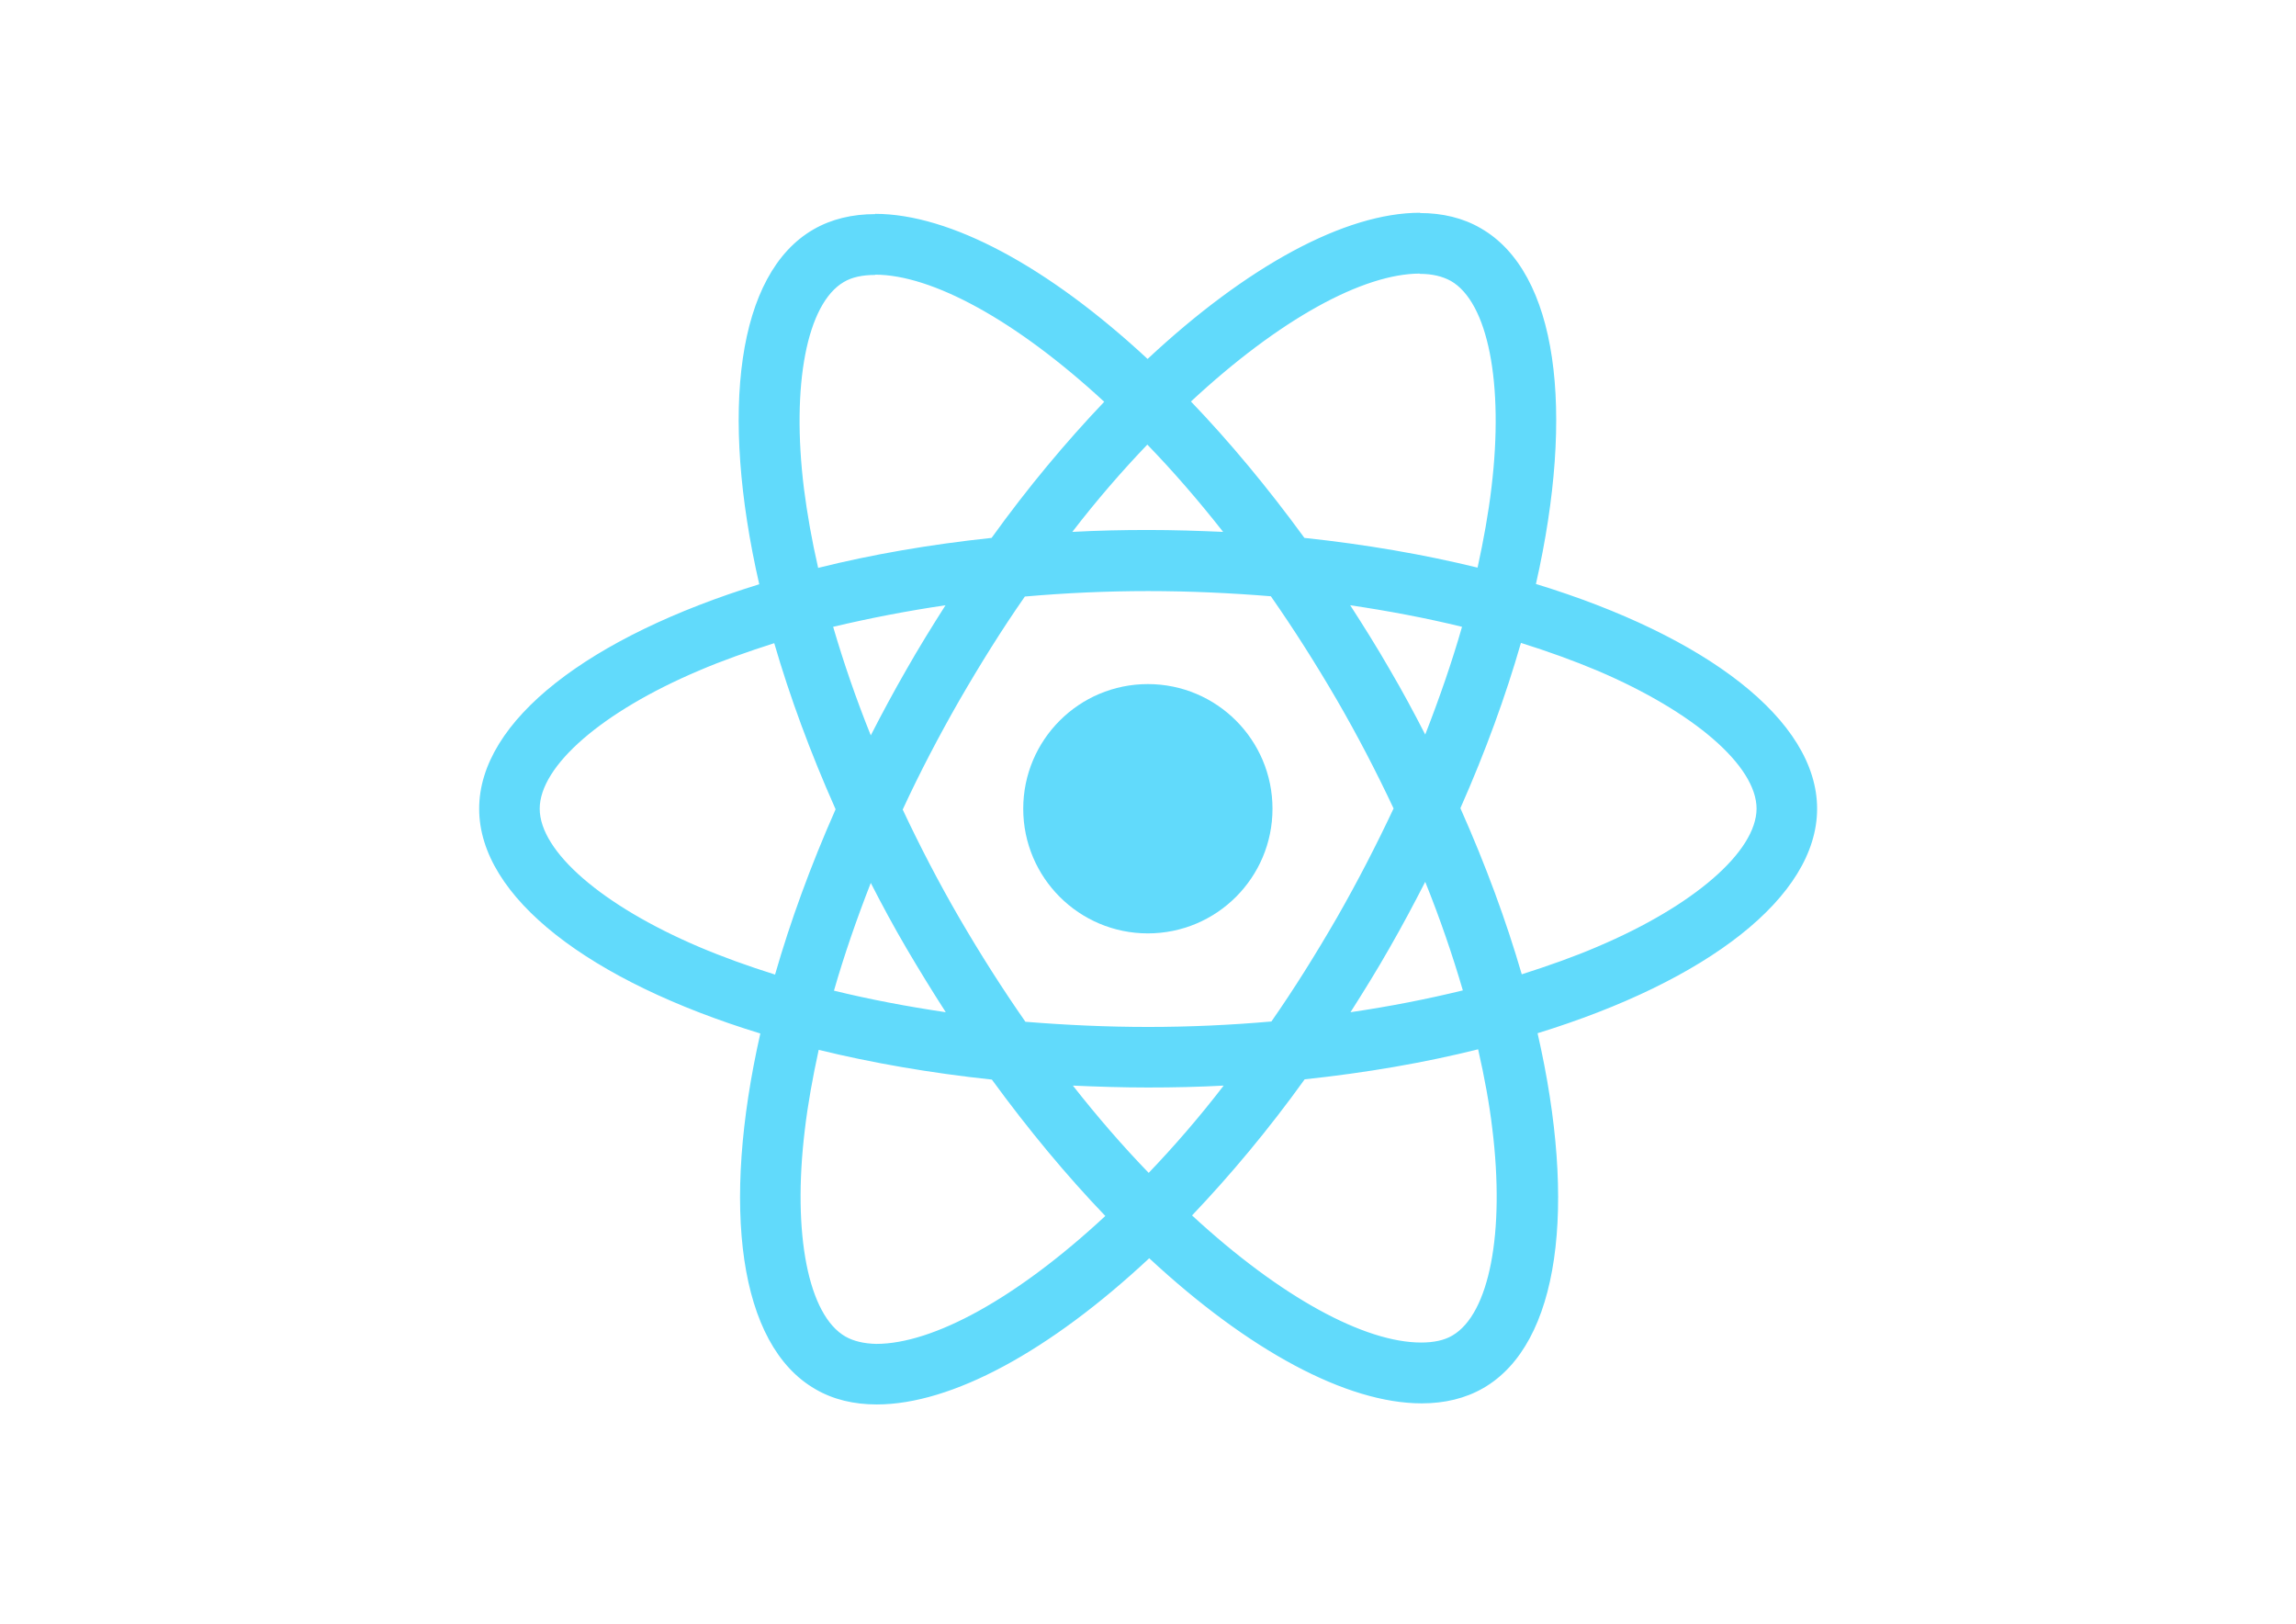
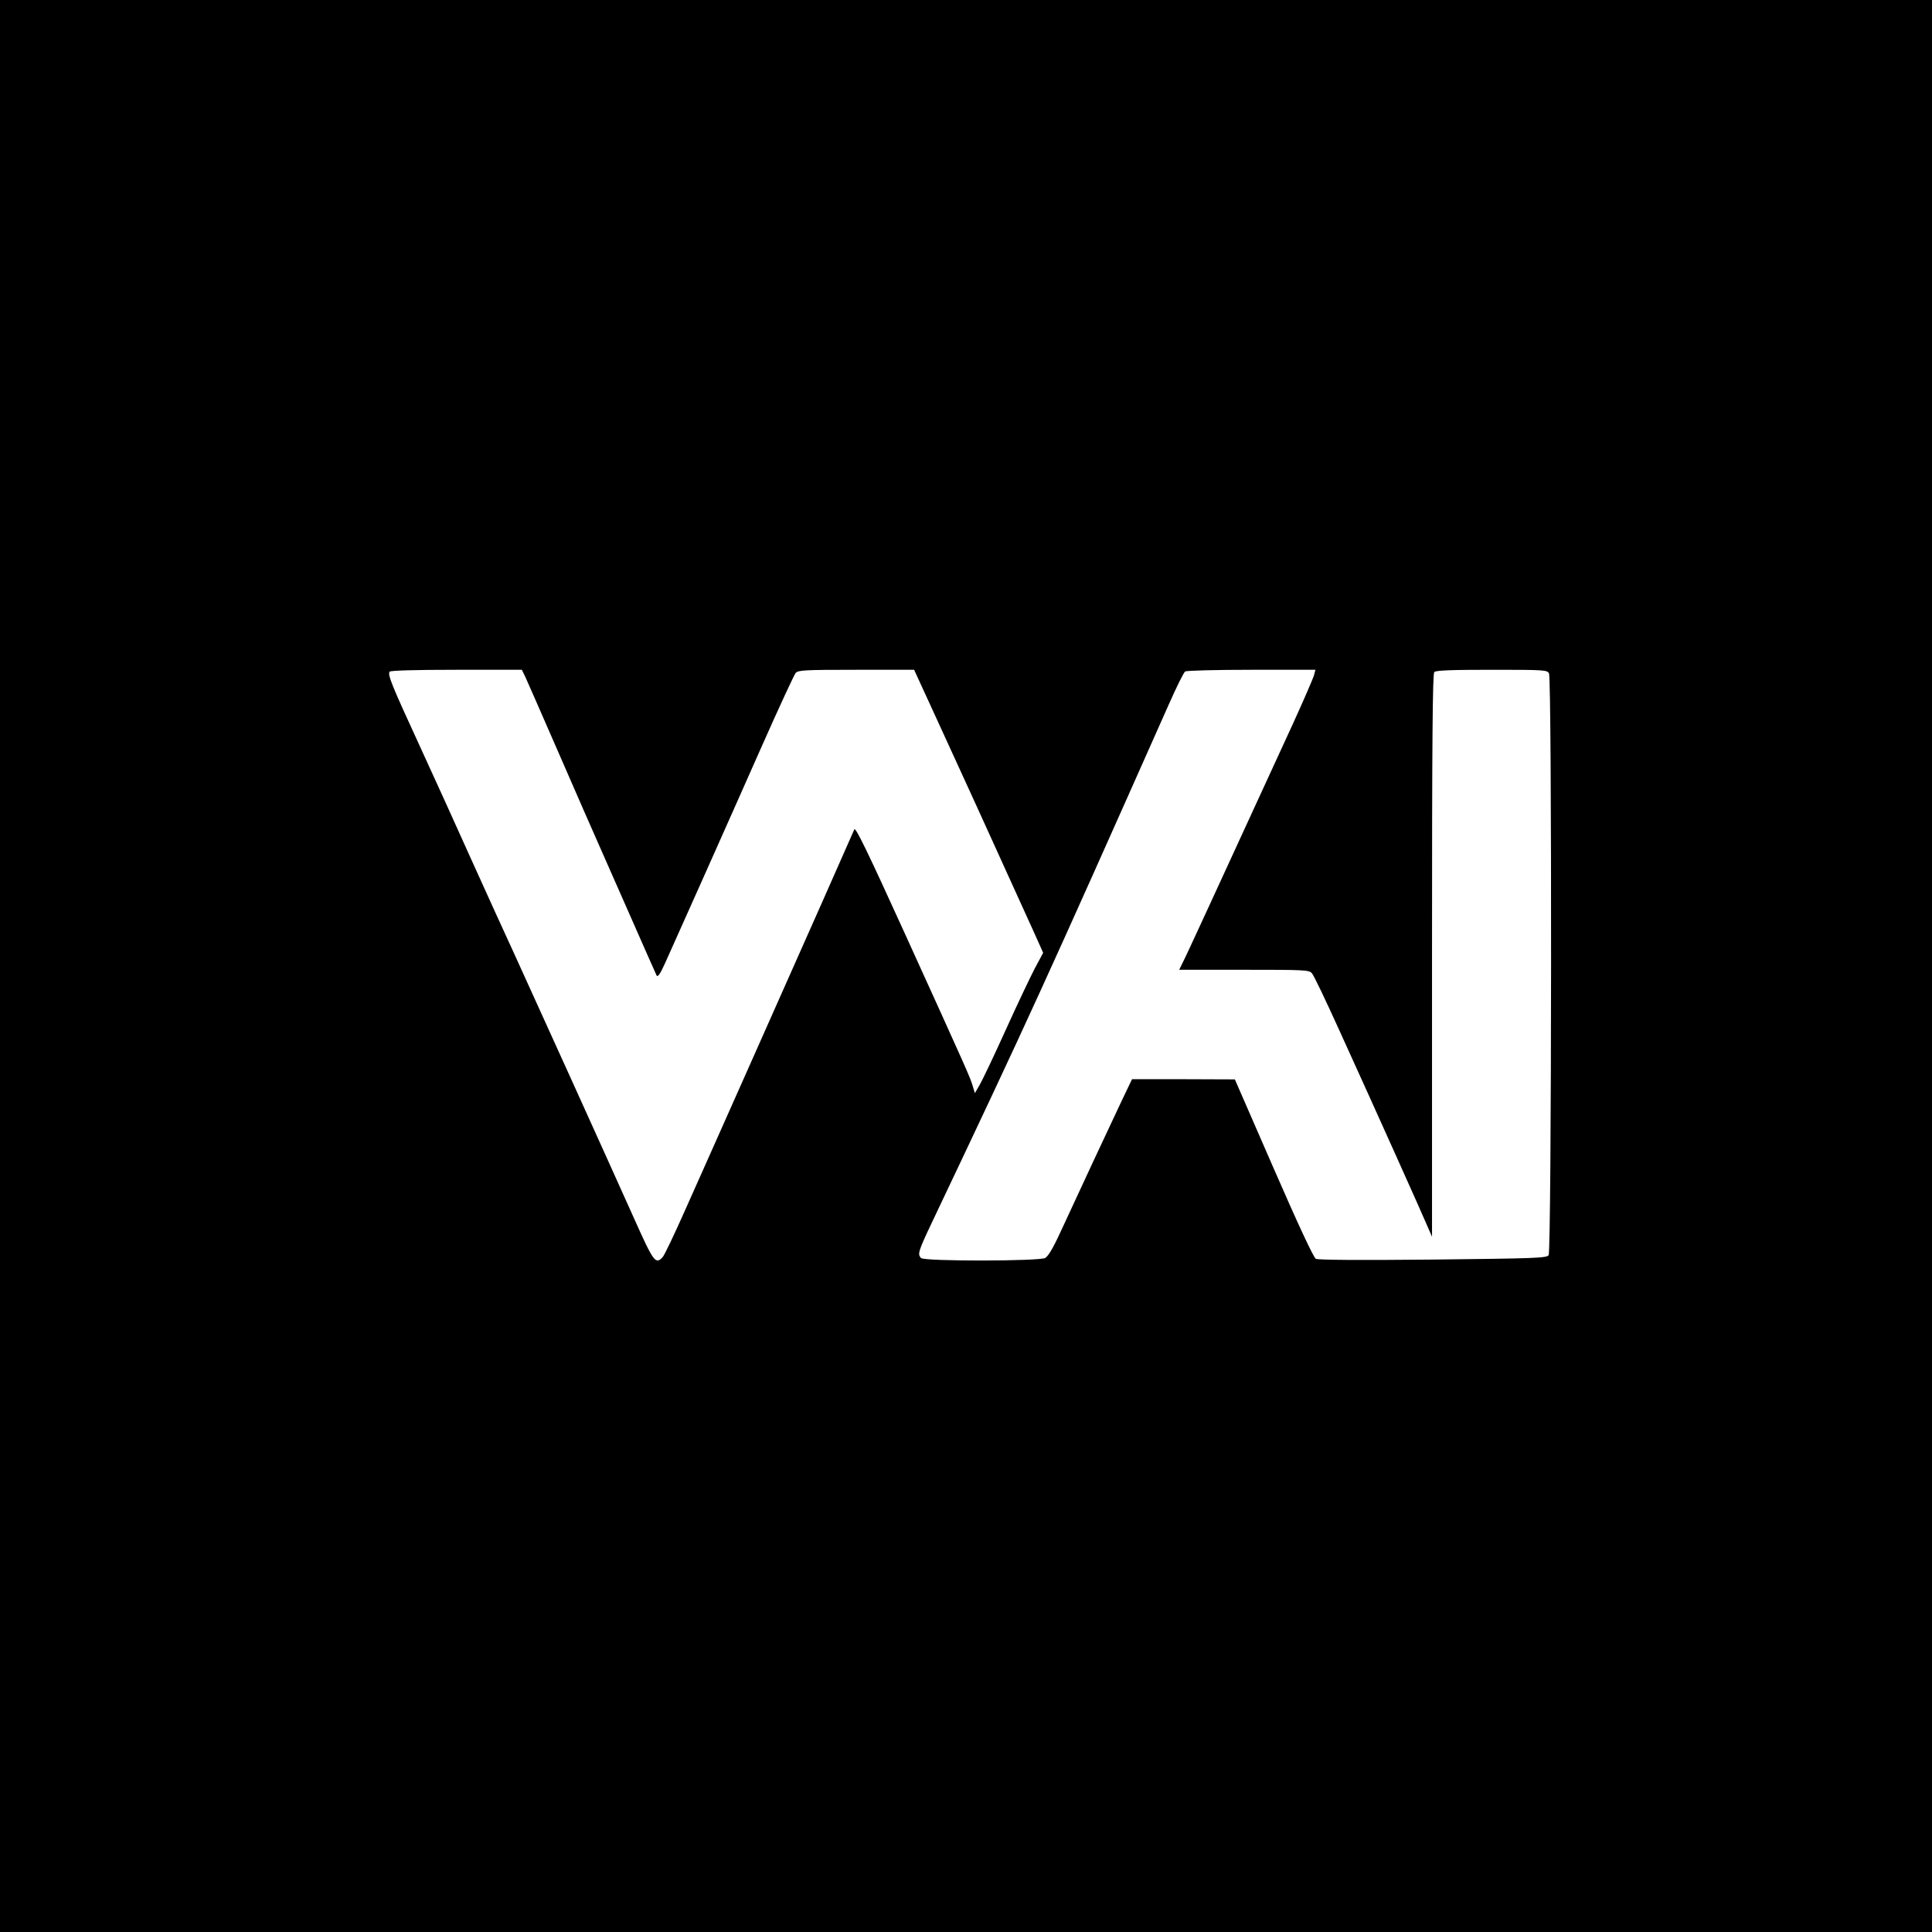
- <svg xmlns="http://www.w3.org/2000/svg" viewBox="0 0 841.9 595.3">
-   <g fill="#61DAFB">
-     <path d="M666.3 296.5c0-32.5-40.7-63.3-103.1-82.4 14.4-63.6 8-114.2-20.2-130.4-6.5-3.8-14.1-5.6-22.4-5.6v22.3c4.6 0 8.3.9 11.4 2.6 13.6 7.8 19.5 37.5 14.9 75.7-1.1 9.4-2.9 19.3-5.1 29.4-19.6-4.8-41-8.5-63.5-10.9-13.5-18.5-27.5-35.3-41.6-50 32.6-30.3 63.2-46.9 84-46.9V78c-27.5 0-63.5 19.6-99.9 53.6-36.4-33.8-72.4-53.2-99.9-53.2v22.3c20.7 0 51.4 16.5 84 46.6-14 14.7-28 31.4-41.3 49.9-22.6 2.4-44 6.1-63.6 11-2.3-10-4-19.7-5.2-29-4.7-38.2 1.1-67.9 14.6-75.8 3-1.8 6.9-2.6 11.5-2.6V78.5c-8.4 0-16 1.8-22.6 5.6-28.1 16.2-34.4 66.7-19.9 130.1-62.2 19.2-102.7 49.9-102.7 82.3 0 32.5 40.7 63.3 103.1 82.4-14.4 63.6-8 114.2 20.2 130.4 6.5 3.8 14.1 5.6 22.5 5.6 27.5 0 63.5-19.6 99.9-53.6 36.4 33.8 72.4 53.2 99.9 53.2 8.4 0 16-1.8 22.6-5.6 28.1-16.2 34.4-66.7 19.9-130.1 62-19.1 102.5-49.9 102.5-82.3zm-130.2-66.7c-3.7 12.9-8.3 26.2-13.5 39.5-4.1-8-8.4-16-13.1-24-4.6-8-9.5-15.8-14.4-23.4 14.2 2.1 27.9 4.7 41 7.9zm-45.8 106.5c-7.8 13.5-15.8 26.3-24.1 38.2-14.9 1.3-30 2-45.2 2-15.1 0-30.2-.7-45-1.9-8.3-11.9-16.4-24.6-24.2-38-7.6-13.1-14.5-26.4-20.8-39.8 6.2-13.4 13.2-26.8 20.7-39.9 7.8-13.5 15.8-26.3 24.1-38.2 14.9-1.3 30-2 45.2-2 15.1 0 30.2.7 45 1.9 8.3 11.9 16.4 24.6 24.2 38 7.6 13.1 14.5 26.4 20.8 39.8-6.3 13.4-13.2 26.8-20.7 39.9zm32.3-13c5.4 13.4 10 26.8 13.8 39.8-13.1 3.2-26.9 5.9-41.2 8 4.9-7.7 9.8-15.6 14.4-23.7 4.6-8 8.9-16.1 13-24.1zM421.2 430c-9.3-9.6-18.6-20.3-27.8-32 9 .4 18.2.7 27.5.7 9.4 0 18.7-.2 27.8-.7-9 11.7-18.3 22.4-27.5 32zm-74.4-58.9c-14.2-2.1-27.9-4.7-41-7.9 3.7-12.9 8.3-26.2 13.5-39.5 4.1 8 8.4 16 13.1 24 4.7 8 9.5 15.8 14.4 23.4zM420.7 163c9.3 9.6 18.6 20.3 27.8 32-9-.4-18.2-.7-27.5-.7-9.4 0-18.7.2-27.8.7 9-11.7 18.3-22.4 27.5-32zm-74 58.9c-4.9 7.7-9.8 15.6-14.4 23.7-4.6 8-8.9 16-13 24-5.4-13.4-10-26.8-13.8-39.8 13.1-3.1 26.9-5.8 41.2-7.9zm-90.5 125.2c-35.4-15.1-58.3-34.9-58.3-50.6 0-15.7 22.9-35.6 58.3-50.6 8.6-3.7 18-7 27.7-10.1 5.7 19.6 13.2 40 22.5 60.9-9.2 20.8-16.6 41.1-22.2 60.6-9.9-3.1-19.3-6.5-28-10.2zM310 490c-13.6-7.8-19.5-37.5-14.9-75.7 1.1-9.4 2.9-19.3 5.1-29.4 19.6 4.8 41 8.5 63.5 10.9 13.5 18.5 27.5 35.3 41.6 50-32.6 30.3-63.2 46.9-84 46.9-4.5-.1-8.3-1-11.3-2.7zm237.2-76.2c4.7 38.2-1.1 67.9-14.6 75.8-3 1.8-6.9 2.6-11.5 2.6-20.7 0-51.4-16.5-84-46.6 14-14.7 28-31.4 41.3-49.9 22.6-2.4 44-6.1 63.6-11 2.3 10.1 4.1 19.8 5.2 29.1zm38.5-66.7c-8.6 3.7-18 7-27.7 10.1-5.7-19.6-13.2-40-22.5-60.9 9.2-20.8 16.6-41.1 22.2-60.6 9.9 3.1 19.3 6.5 28.1 10.2 35.4 15.1 58.3 34.9 58.3 50.6-.1 15.7-23 35.6-58.4 50.6zM320.8 78.4z" />
-     <circle cx="420.9" cy="296.5" r="45.7" />
-     <path d="M520.5 78.1z" />
+ <svg xmlns="http://www.w3.org/2000/svg" version="1.0" width="1024pt" height="1024pt" viewBox="0 0 1024 1024" preserveAspectRatio="xMidYMid meet">
+   <g transform="translate(0,1024) scale(0.1,-0.1)" fill="#000000" stroke="none">
+     <path d="M0 5120 l0 -5120 5120 0 5120 0 0 5120 0 5120 -5120 0 -5120 0 0 -5120z m2784 1533 c10 -21 91 -207 181 -413 90 -206 183 -420 208 -475 24 -55 101 -230 172 -390 70 -159 131 -297 135 -305 6 -11 19 7 45 65 52 115 326 728 515 1155 89 201 169 373 177 383 15 15 43 17 322 17 l306 0 107 -233 c91 -197 327 -714 524 -1149 l53 -118 -44 -82 c-24 -46 -94 -193 -155 -328 -61 -135 -123 -265 -137 -289 l-26 -45 -12 40 c-14 46 -23 67 -360 808 -197 433 -261 565 -267 550 -16 -38 -262 -593 -523 -1179 -147 -330 -314 -706 -372 -835 -57 -129 -111 -242 -120 -252 -38 -42 -48 -29 -150 199 -138 308 -540 1195 -633 1398 -51 110 -154 337 -230 505 -75 168 -200 442 -277 610 -147 319 -169 373 -158 390 4 6 128 10 354 10 l347 0 18 -37z m4181 10 c-4 -16 -55 -134 -114 -263 -449 -976 -564 -1227 -582 -1261 l-19 -39 343 0 c321 0 345 -1 360 -18 10 -10 76 -149 148 -308 199 -437 439 -972 465 -1034 l24 -55 0 1491 c0 1145 3 1493 12 1502 9 9 90 12 305 12 279 0 293 -1 303 -19 16 -31 14 -3062 -2 -3084 -12 -15 -71 -17 -614 -23 -400 -4 -608 -2 -620 4 -12 7 -96 187 -224 481 l-205 470 -273 1 -272 0 -56 -117 c-66 -139 -231 -493 -300 -643 -57 -125 -82 -171 -103 -187 -21 -18 -641 -19 -659 -1 -20 20 -15 36 57 188 505 1063 601 1274 1257 2749 40 90 78 168 86 172 7 5 165 9 352 9 l338 0 -7 -27z" />
  </g>
</svg>
